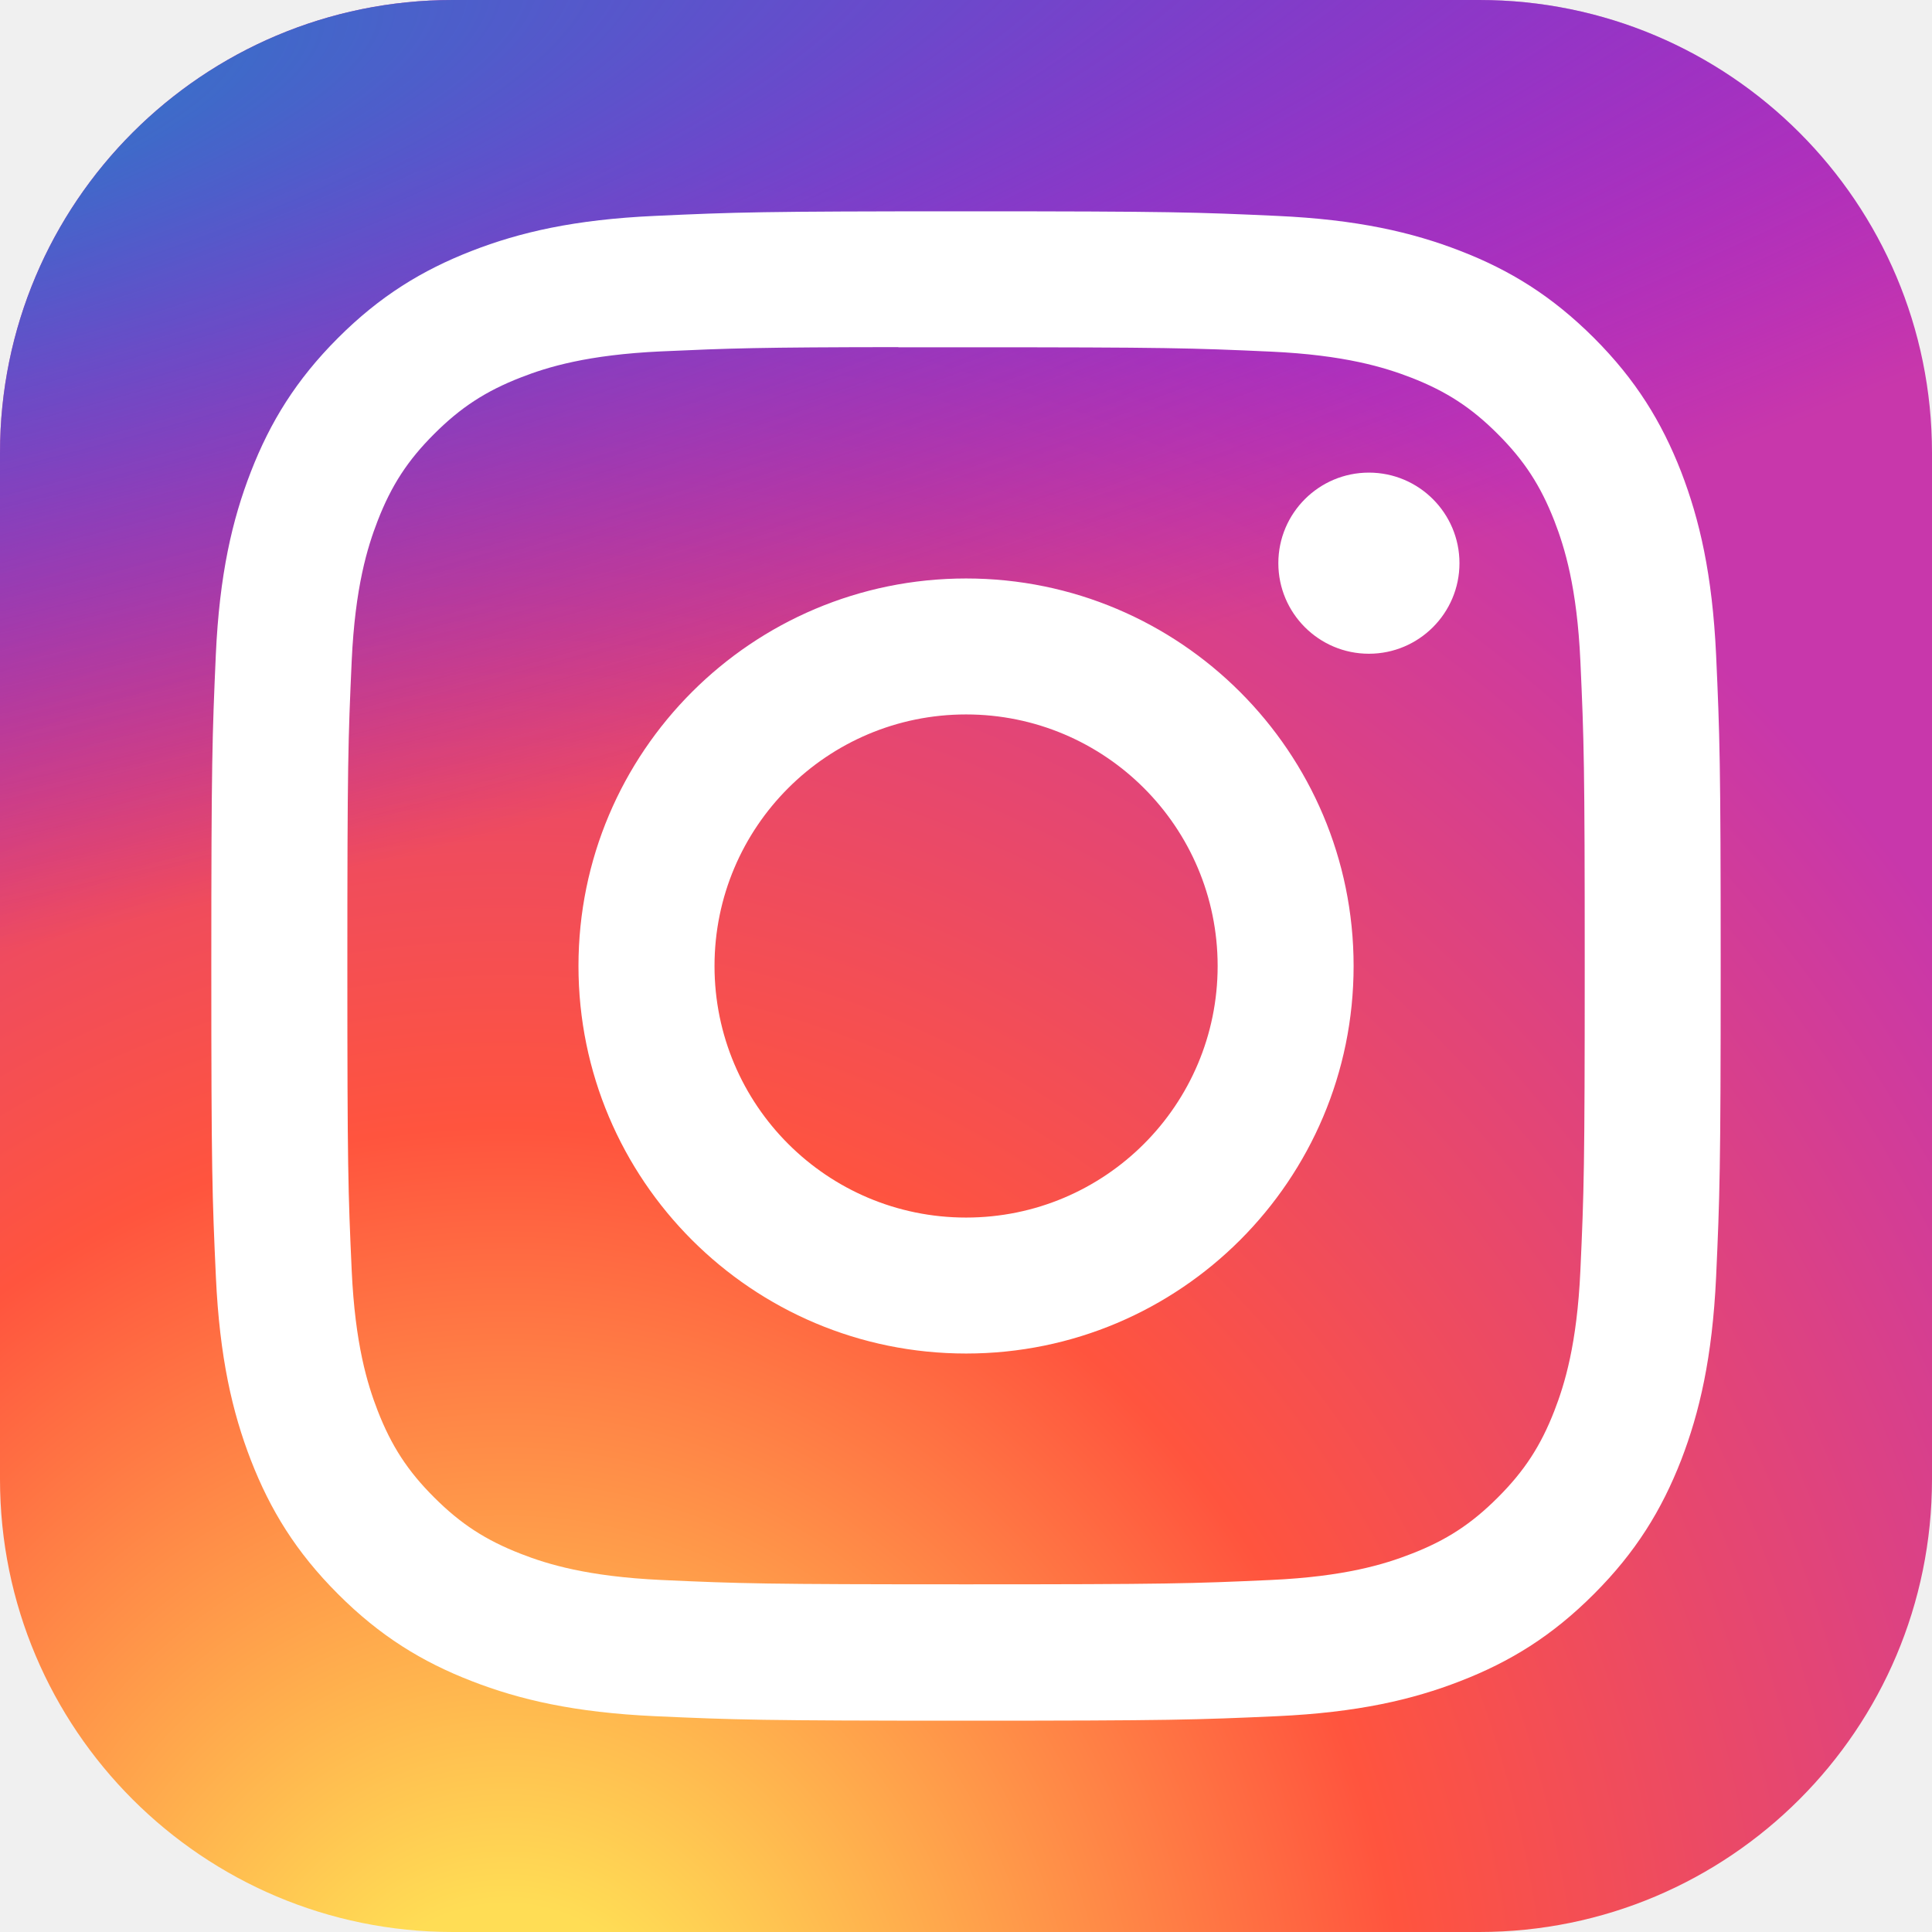
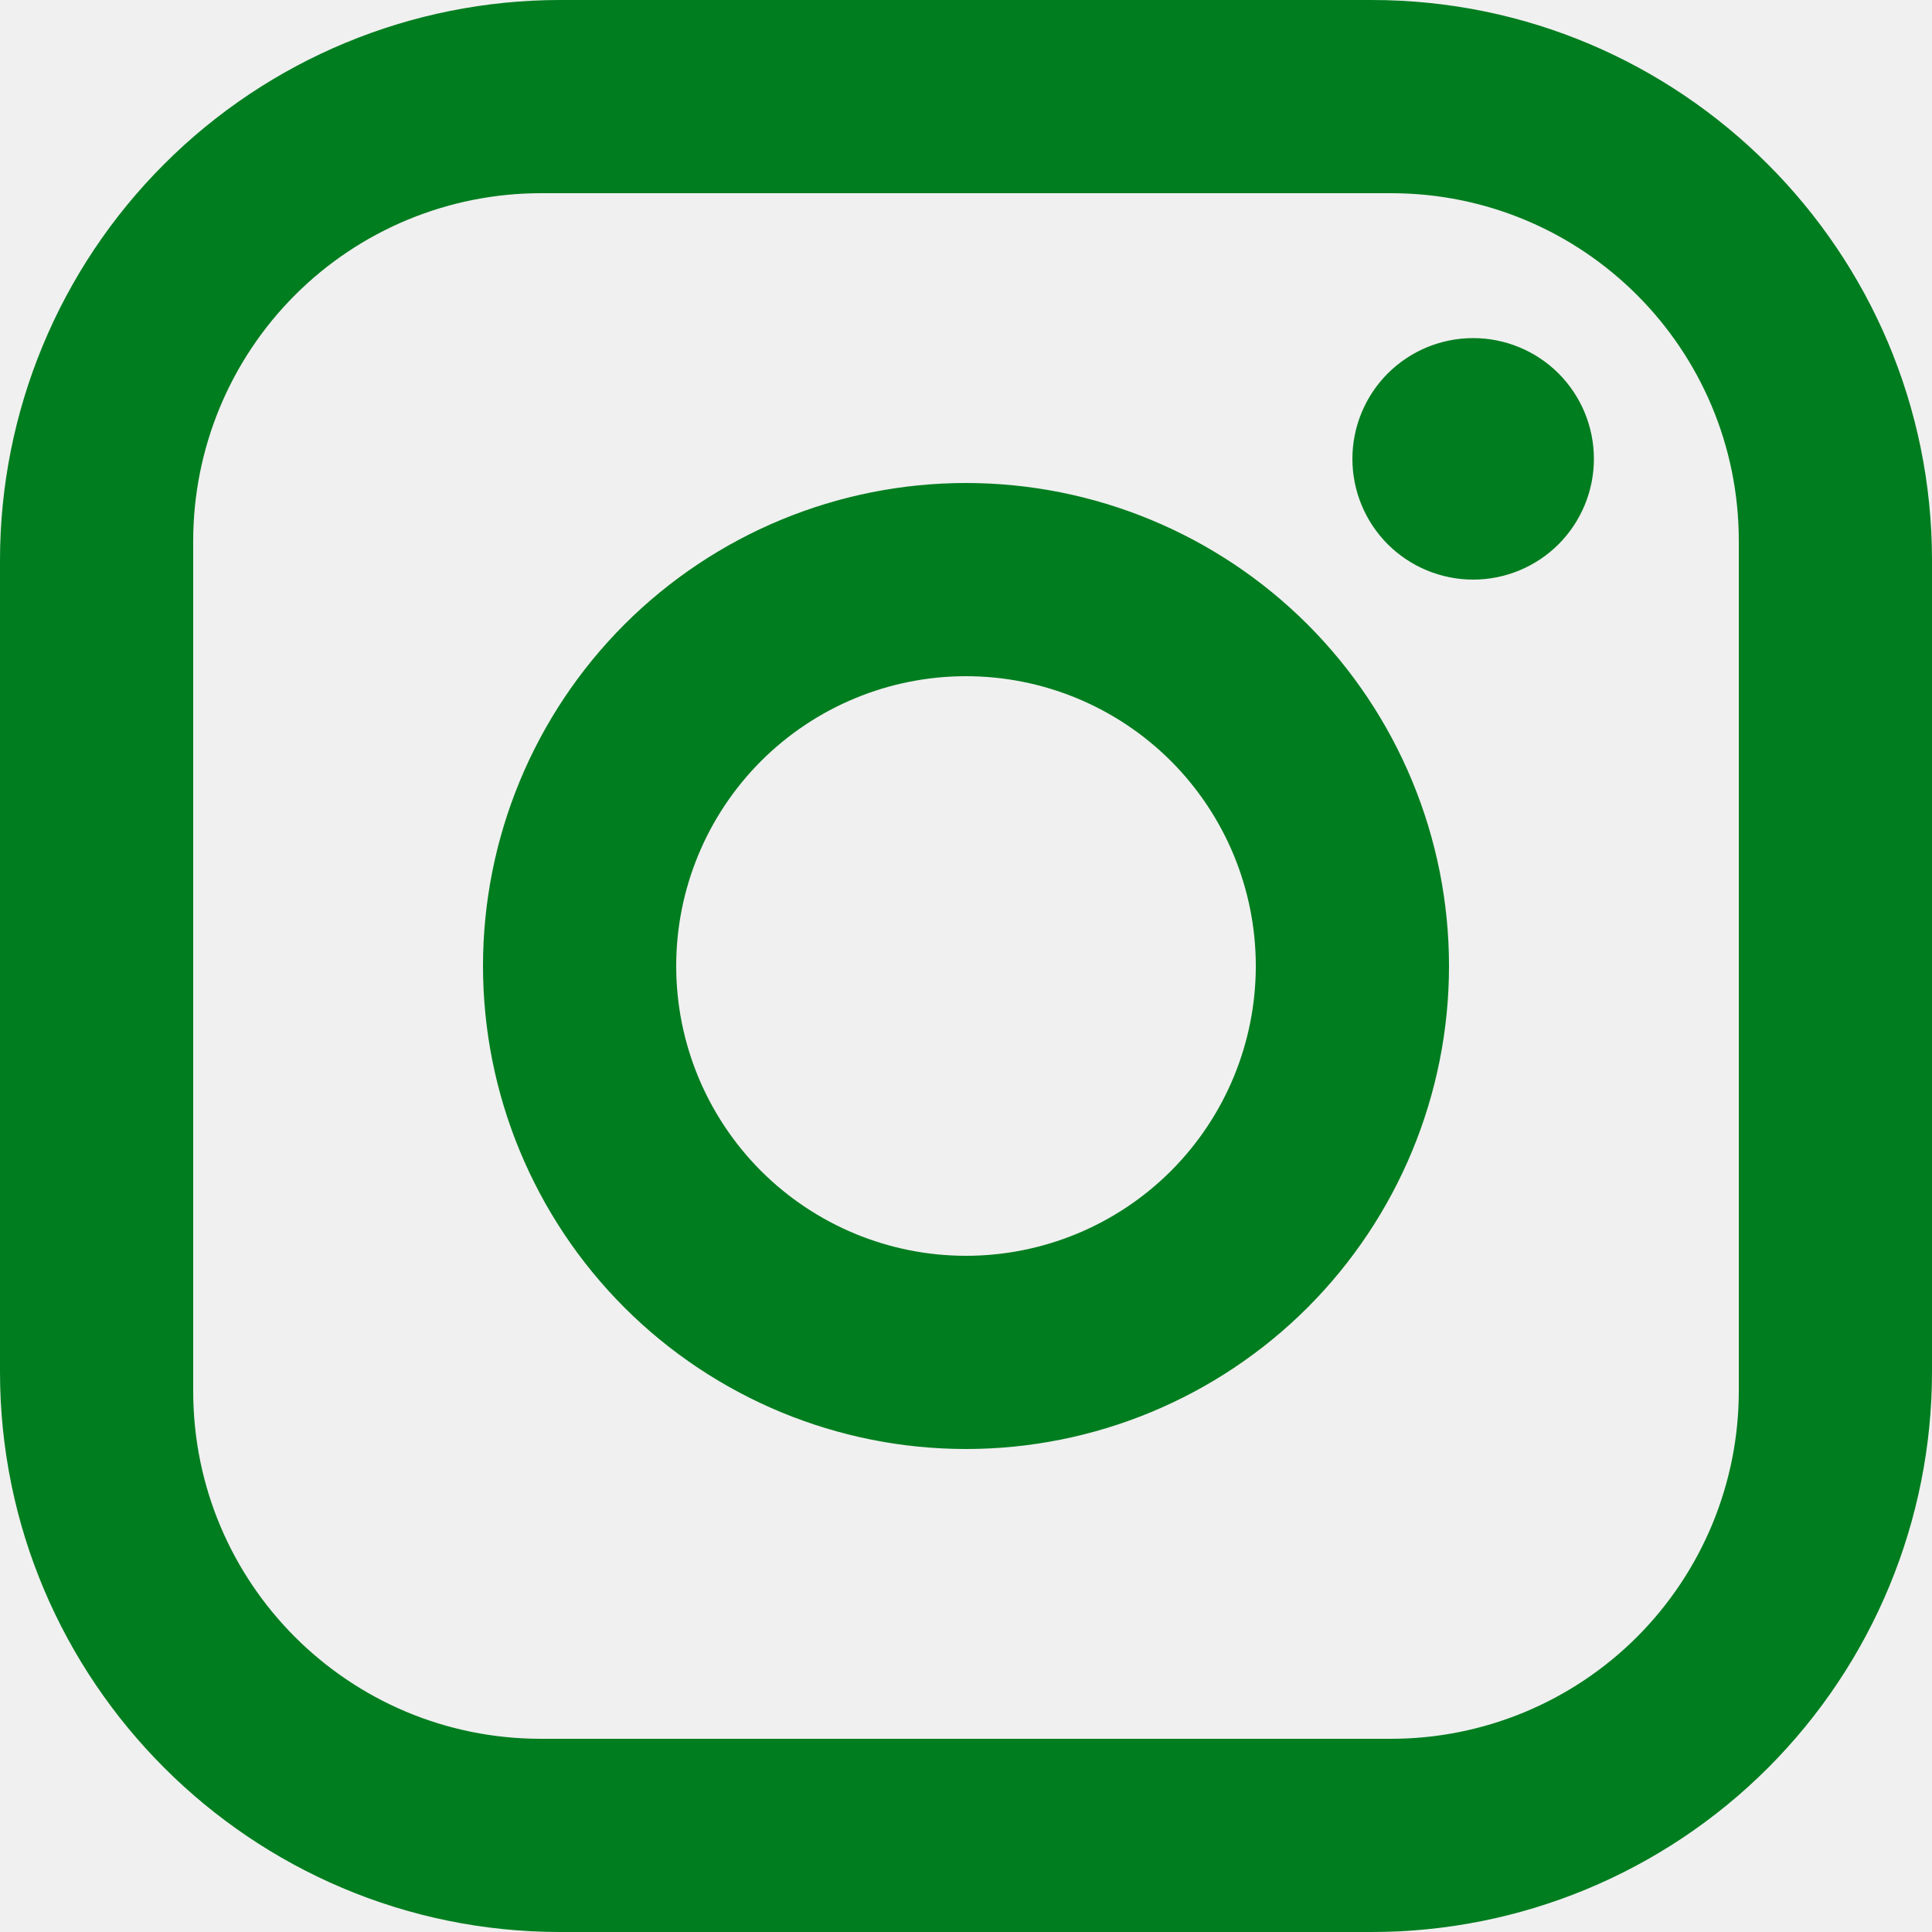
<svg xmlns="http://www.w3.org/2000/svg" width="24" height="24" viewBox="0 0 24 24" fill="none">
-   <g id="skill-icons:instagram" clip-path="url(#clip0_562_1725)">
-     <g id="Group">
-       <path id="Vector" d="M18.375 0H5.625C2.518 0 0 2.518 0 5.625V18.375C0 21.482 2.518 24 5.625 24H18.375C21.482 24 24 21.482 24 18.375V5.625C24 2.518 21.482 0 18.375 0Z" fill="url(#paint0_radial_562_1725)" />
-       <path id="Vector_2" d="M18.375 0H5.625C2.518 0 0 2.518 0 5.625V18.375C0 21.482 2.518 24 5.625 24H18.375C21.482 24 24 21.482 24 18.375V5.625C24 2.518 21.482 0 18.375 0Z" fill="url(#paint1_radial_562_1725)" />
-       <path id="Vector_3" d="M12.001 2.625C9.455 2.625 9.135 2.636 8.135 2.682C7.137 2.727 6.456 2.885 5.86 3.117C5.243 3.357 4.72 3.677 4.199 4.198C3.678 4.719 3.357 5.242 3.117 5.859C2.885 6.455 2.726 7.137 2.681 8.134C2.637 9.134 2.625 9.454 2.625 12C2.625 14.546 2.636 14.865 2.682 15.865C2.728 16.863 2.886 17.544 3.117 18.14C3.357 18.757 3.677 19.28 4.198 19.801C4.719 20.323 5.242 20.644 5.859 20.883C6.455 21.115 7.137 21.273 8.134 21.319C9.134 21.364 9.454 21.375 12 21.375C14.546 21.375 14.865 21.364 15.865 21.319C16.863 21.273 17.545 21.115 18.141 20.883C18.758 20.644 19.28 20.323 19.801 19.801C20.322 19.28 20.642 18.757 20.883 18.14C21.113 17.544 21.271 16.863 21.318 15.865C21.363 14.865 21.375 14.546 21.375 12C21.375 9.454 21.363 9.134 21.318 8.134C21.271 7.136 21.113 6.455 20.883 5.859C20.642 5.242 20.322 4.719 19.801 4.198C19.279 3.677 18.758 3.356 18.141 3.117C17.543 2.885 16.861 2.727 15.863 2.682C14.863 2.636 14.545 2.625 11.998 2.625H12.001ZM11.16 4.314C11.409 4.314 11.688 4.314 12.001 4.314C14.504 4.314 14.801 4.323 15.789 4.368C16.703 4.41 17.199 4.563 17.53 4.691C17.967 4.861 18.279 5.064 18.607 5.393C18.935 5.721 19.138 6.033 19.309 6.471C19.437 6.801 19.59 7.297 19.632 8.211C19.677 9.199 19.686 9.496 19.686 11.998C19.686 14.5 19.677 14.797 19.632 15.785C19.59 16.699 19.437 17.195 19.309 17.525C19.139 17.963 18.935 18.274 18.607 18.602C18.279 18.93 17.968 19.134 17.53 19.303C17.2 19.432 16.703 19.585 15.789 19.627C14.801 19.672 14.504 19.681 12.001 19.681C9.498 19.681 9.201 19.672 8.213 19.627C7.299 19.584 6.802 19.432 6.472 19.303C6.034 19.133 5.722 18.93 5.394 18.602C5.065 18.274 4.862 17.962 4.692 17.525C4.564 17.195 4.411 16.698 4.369 15.784C4.324 14.796 4.315 14.499 4.315 11.996C4.315 9.492 4.324 9.197 4.369 8.208C4.411 7.294 4.564 6.798 4.692 6.468C4.862 6.03 5.065 5.718 5.394 5.39C5.722 5.062 6.034 4.858 6.472 4.688C6.802 4.559 7.299 4.407 8.213 4.365C9.077 4.326 9.413 4.314 11.16 4.312V4.314ZM17.005 5.871C16.384 5.871 15.88 6.375 15.88 6.996C15.88 7.617 16.384 8.121 17.005 8.121C17.626 8.121 18.13 7.617 18.13 6.996C18.13 6.375 17.626 5.871 17.005 5.871V5.871ZM12.001 7.186C9.342 7.186 7.186 9.341 7.186 12C7.186 14.659 9.342 16.814 12.001 16.814C14.66 16.814 16.815 14.659 16.815 12C16.815 9.341 14.659 7.186 12.001 7.186H12.001ZM12.001 8.875C13.727 8.875 15.126 10.274 15.126 12C15.126 13.726 13.727 15.125 12.001 15.125C10.275 15.125 8.876 13.726 8.876 12C8.876 10.274 10.275 8.875 12.001 8.875Z" fill="white" />
-     </g>
+   <g id="mdi:instagram" clip-path="url(#clip0_143_1034)">
+     <path id="Vector" d="M6.96 0H17.04C20.88 0 24 3.12 24 6.96V17.04C24 18.886 23.267 20.656 21.962 21.962C20.656 23.267 18.886 24 17.04 24H6.96C3.12 24 0 20.88 0 17.04V6.96C0 5.114 0.733 3.344 2.039 2.039C3.344 0.733 5.114 0 6.96 0ZM6.72 2.4C5.574 2.4 4.475 2.855 3.665 3.665C2.855 4.475 2.4 5.574 2.4 6.72V17.28C2.4 19.668 4.332 21.6 6.72 21.6H17.28C18.426 21.6 19.524 21.145 20.335 20.335C21.145 19.524 21.6 18.426 21.6 17.28V6.72C21.6 4.332 19.668 2.4 17.28 2.4H6.72ZM18.3 4.2C18.698 4.2 19.079 4.358 19.361 4.639C19.642 4.921 19.8 5.302 19.8 5.7C19.8 6.098 19.642 6.479 19.361 6.761C19.079 7.042 18.698 7.2 18.3 7.2C17.902 7.2 17.521 7.042 17.239 6.761C16.958 6.479 16.8 6.098 16.8 5.7C16.8 5.302 16.958 4.921 17.239 4.639C17.521 4.358 17.902 4.2 18.3 4.2ZM12 6C13.591 6 15.117 6.632 16.243 7.757C17.368 8.883 18 10.409 18 12C18 13.591 17.368 15.117 16.243 16.243C15.117 17.368 13.591 18 12 18C10.409 18 8.883 17.368 7.757 16.243C6.632 15.117 6 13.591 6 12C6 10.409 6.632 8.883 7.757 7.757C8.883 6.632 10.409 6 12 6ZM12 8.4C11.045 8.4 10.13 8.779 9.454 9.454C8.779 10.13 8.4 11.045 8.4 12C8.4 12.955 8.779 13.87 9.454 14.546C10.13 15.221 11.045 15.6 12 15.6C12.955 15.6 13.87 15.221 14.546 14.546C15.221 13.87 15.6 12.955 15.6 12C15.6 11.045 15.221 10.13 14.546 9.454C13.87 8.779 12.955 8.4 12 8.4Z" fill="#007D1F" />
  </g>
  <defs>
-     <radialGradient id="paint0_radial_562_1725" cx="0" cy="0" r="1" gradientUnits="userSpaceOnUse" gradientTransform="translate(6.375 25.8485) rotate(-90) scale(23.7858 22.1227)">
-       <stop stop-color="#FFDD55" />
-       <stop offset="0.1" stop-color="#FFDD55" />
-       <stop offset="0.5" stop-color="#FF543E" />
-       <stop offset="1" stop-color="#C837AB" />
-     </radialGradient>
-     <radialGradient id="paint1_radial_562_1725" cx="0" cy="0" r="1" gradientUnits="userSpaceOnUse" gradientTransform="translate(-4.02009 1.72884) rotate(78.681) scale(10.6324 43.827)">
-       <stop stop-color="#3771C8" />
-       <stop offset="0.128" stop-color="#3771C8" />
-       <stop offset="1" stop-color="#6600FF" stop-opacity="0" />
-     </radialGradient>
-     <clipPath id="clip0_562_1725">
+     <clipPath id="clip0_143_1034">
      <rect width="24" height="24" fill="white" />
    </clipPath>
  </defs>
</svg>
